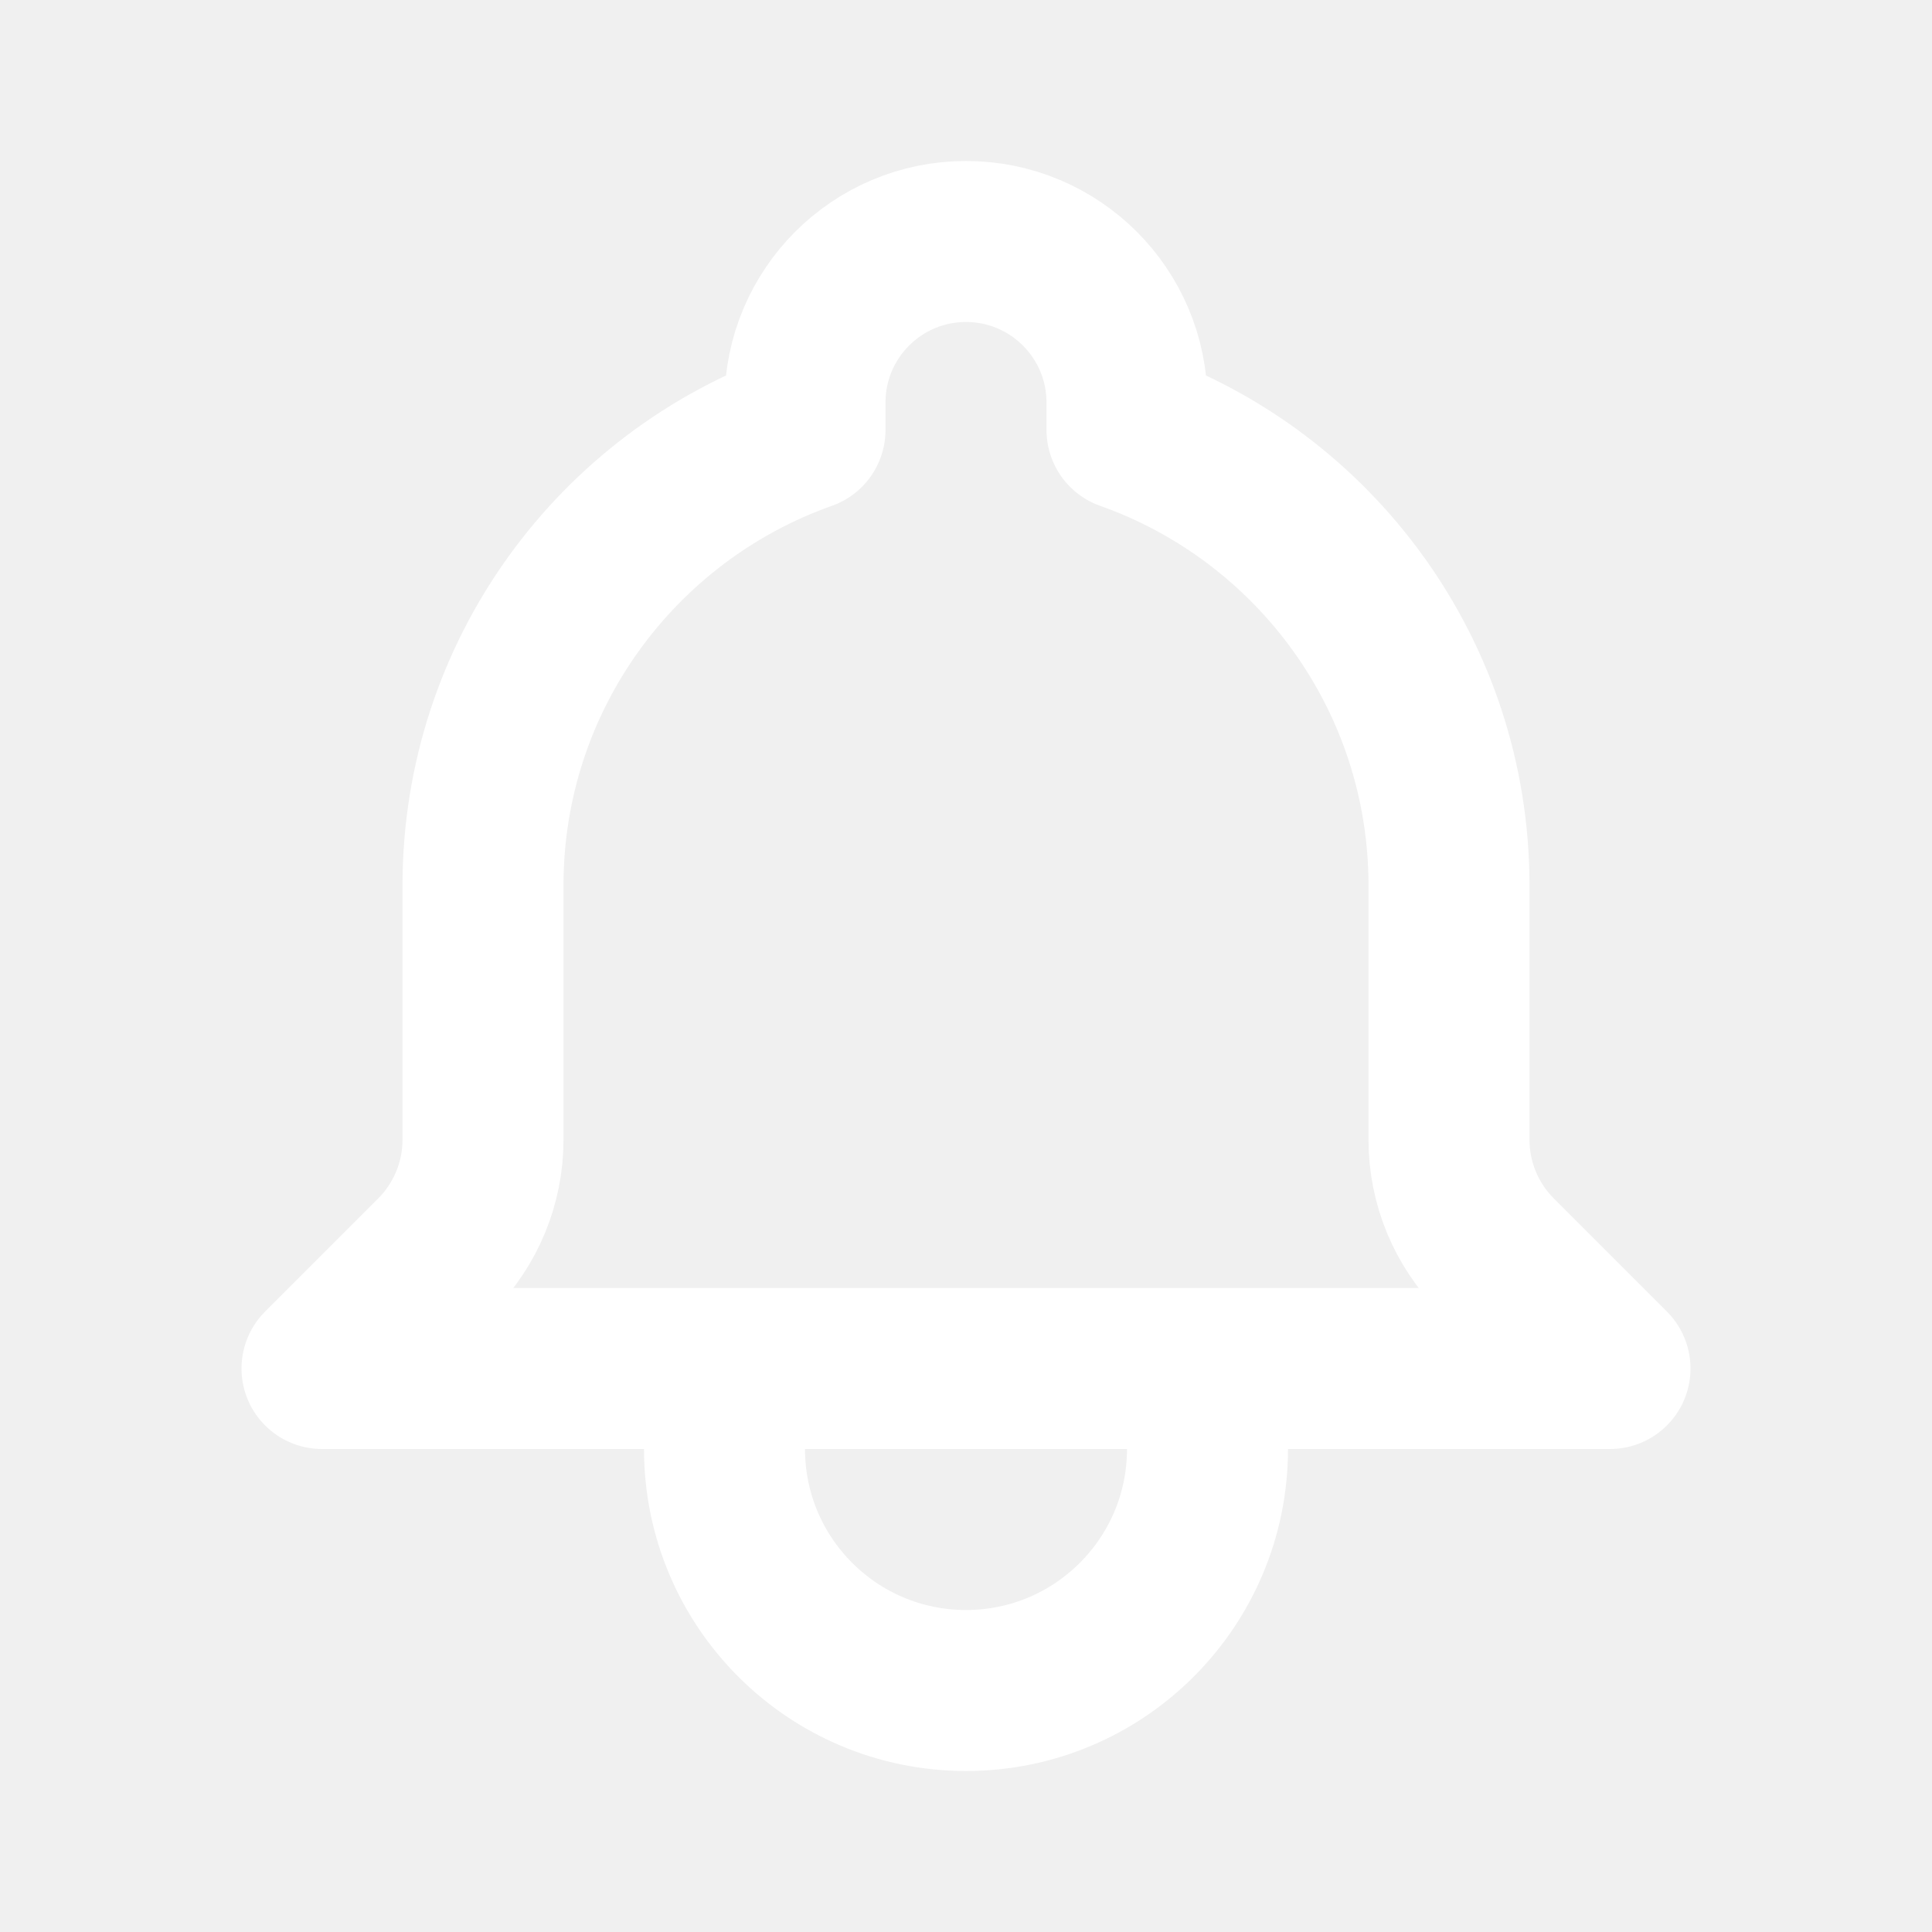
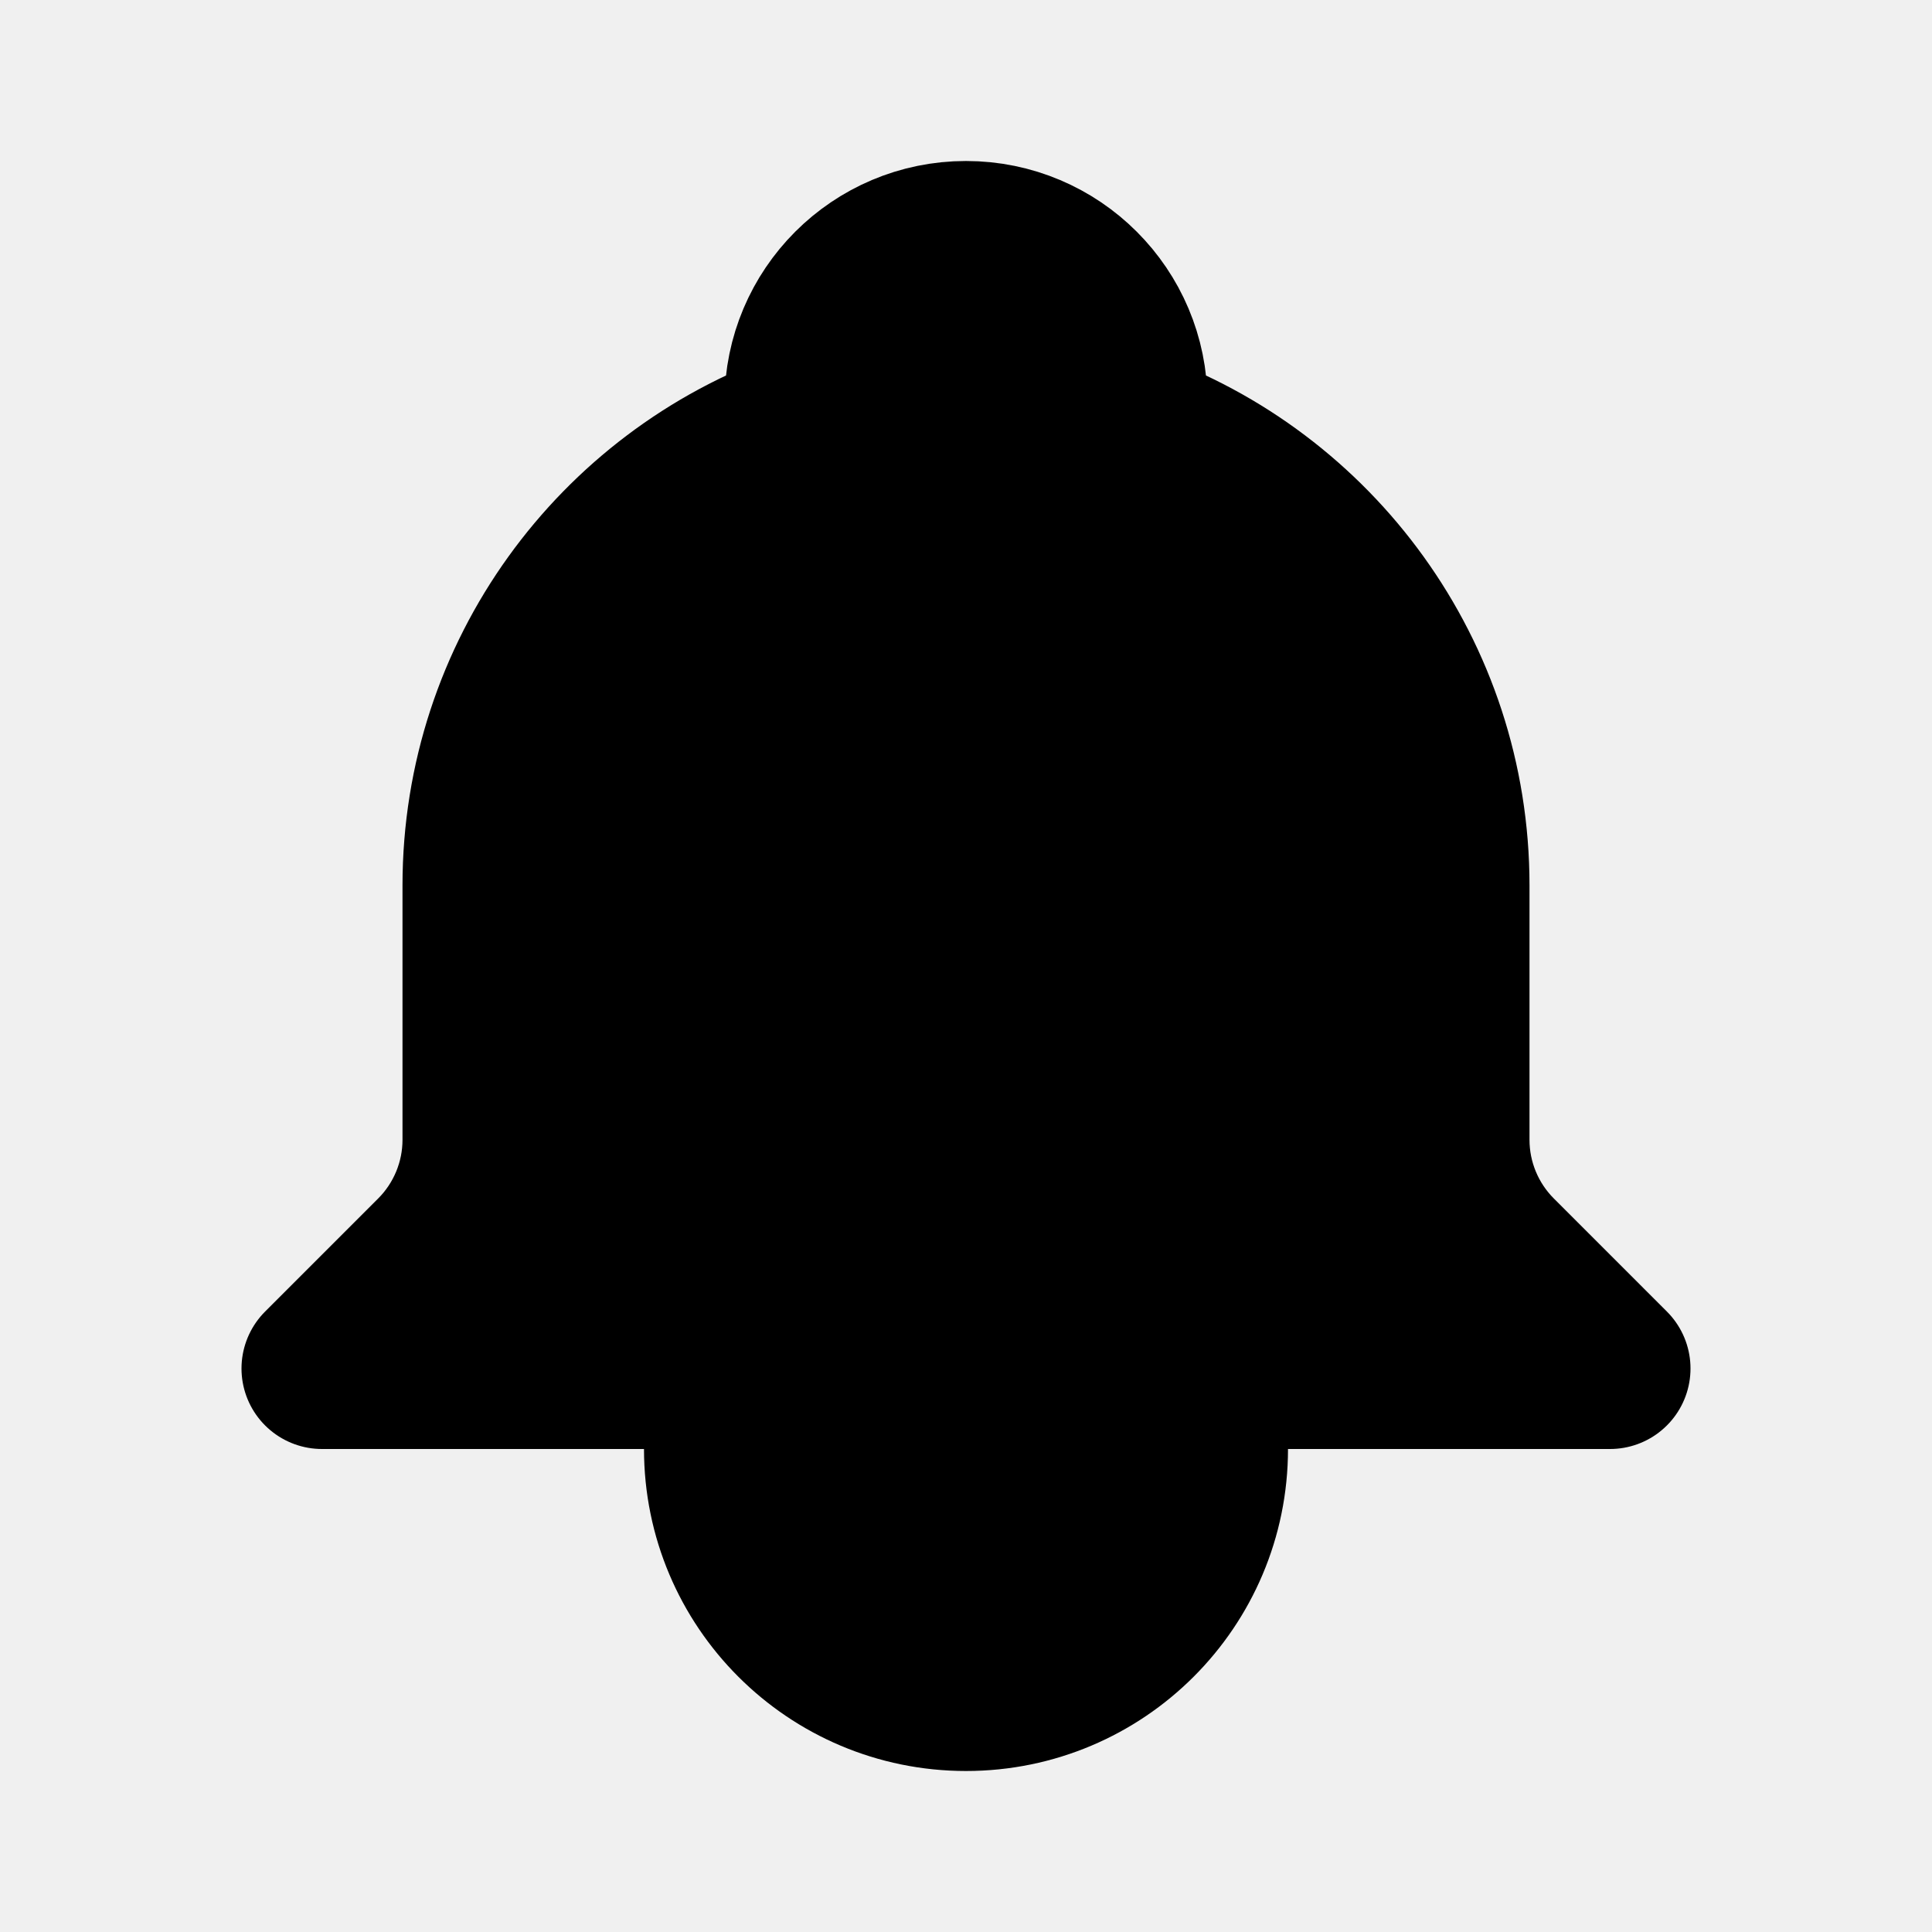
<svg xmlns="http://www.w3.org/2000/svg" width="24" height="24" viewBox="0 0 24 24" fill="none">
-   <path d="M15 17H9M15 17H20L18.595 15.595C18.214 15.214 18 14.697 18 14.159V11C18 8.388 16.33 6.165 14 5.341V5C14 3.895 13.105 3 12 3C10.895 3 10 3.895 10 5V5.341C7.67 6.165 6 8.388 6 11V14.159C6 14.697 5.786 15.214 5.405 15.595L4 17H9H15ZM15 17V18C15 19.657 13.657 21 12 21C10.343 21 9 19.657 9 18V17H15Z" stroke="white" stroke-width="2" stroke-linecap="round" stroke-linejoin="round" />
+   <path d="M15 17H9M15 17H20L18.595 15.595C18.214 15.214 18 14.697 18 14.159V11C18 8.388 16.33 6.165 14 5.341V5C14 3.895 13.105 3 12 3C10.895 3 10 3.895 10 5V5.341C7.67 6.165 6 8.388 6 11V14.159C6 14.697 5.786 15.214 5.405 15.595L4 17H9H15ZM15 17V18C15 19.657 13.657 21 12 21C10.343 21 9 19.657 9 18V17H15Z" stroke="black" fill="black" stroke-width="2" stroke-linecap="round" stroke-linejoin="round" />
</svg>
